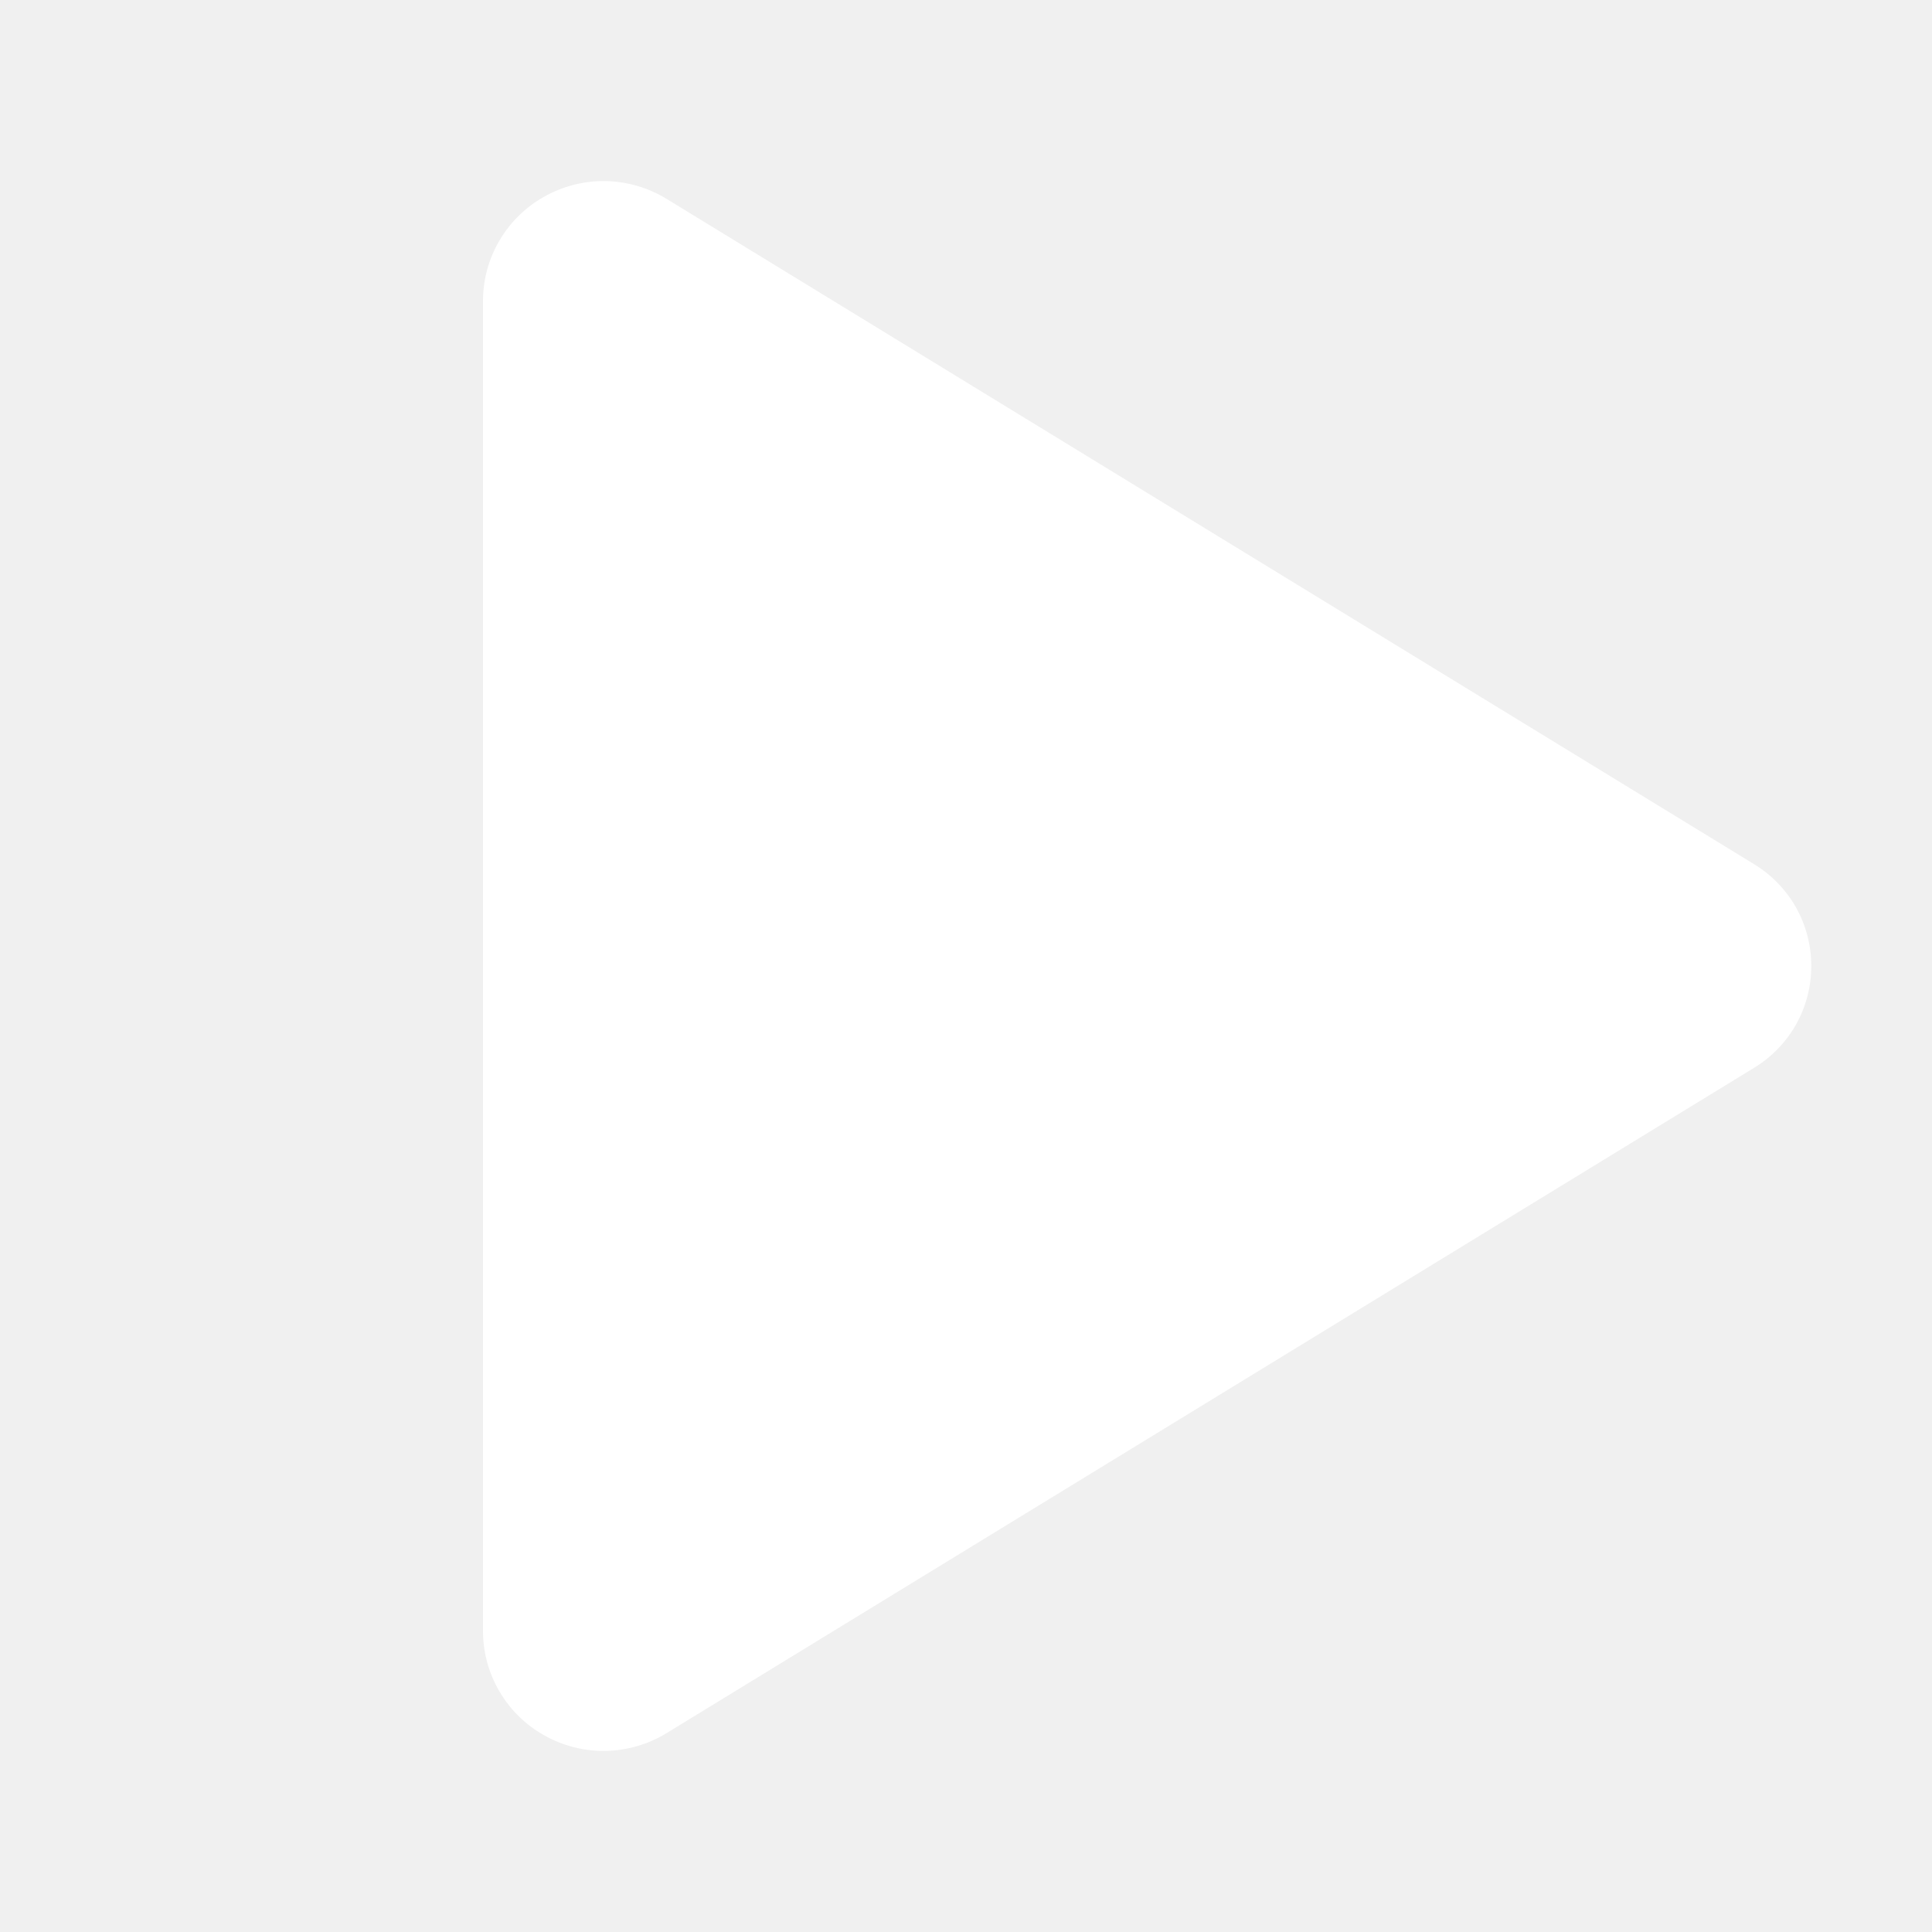
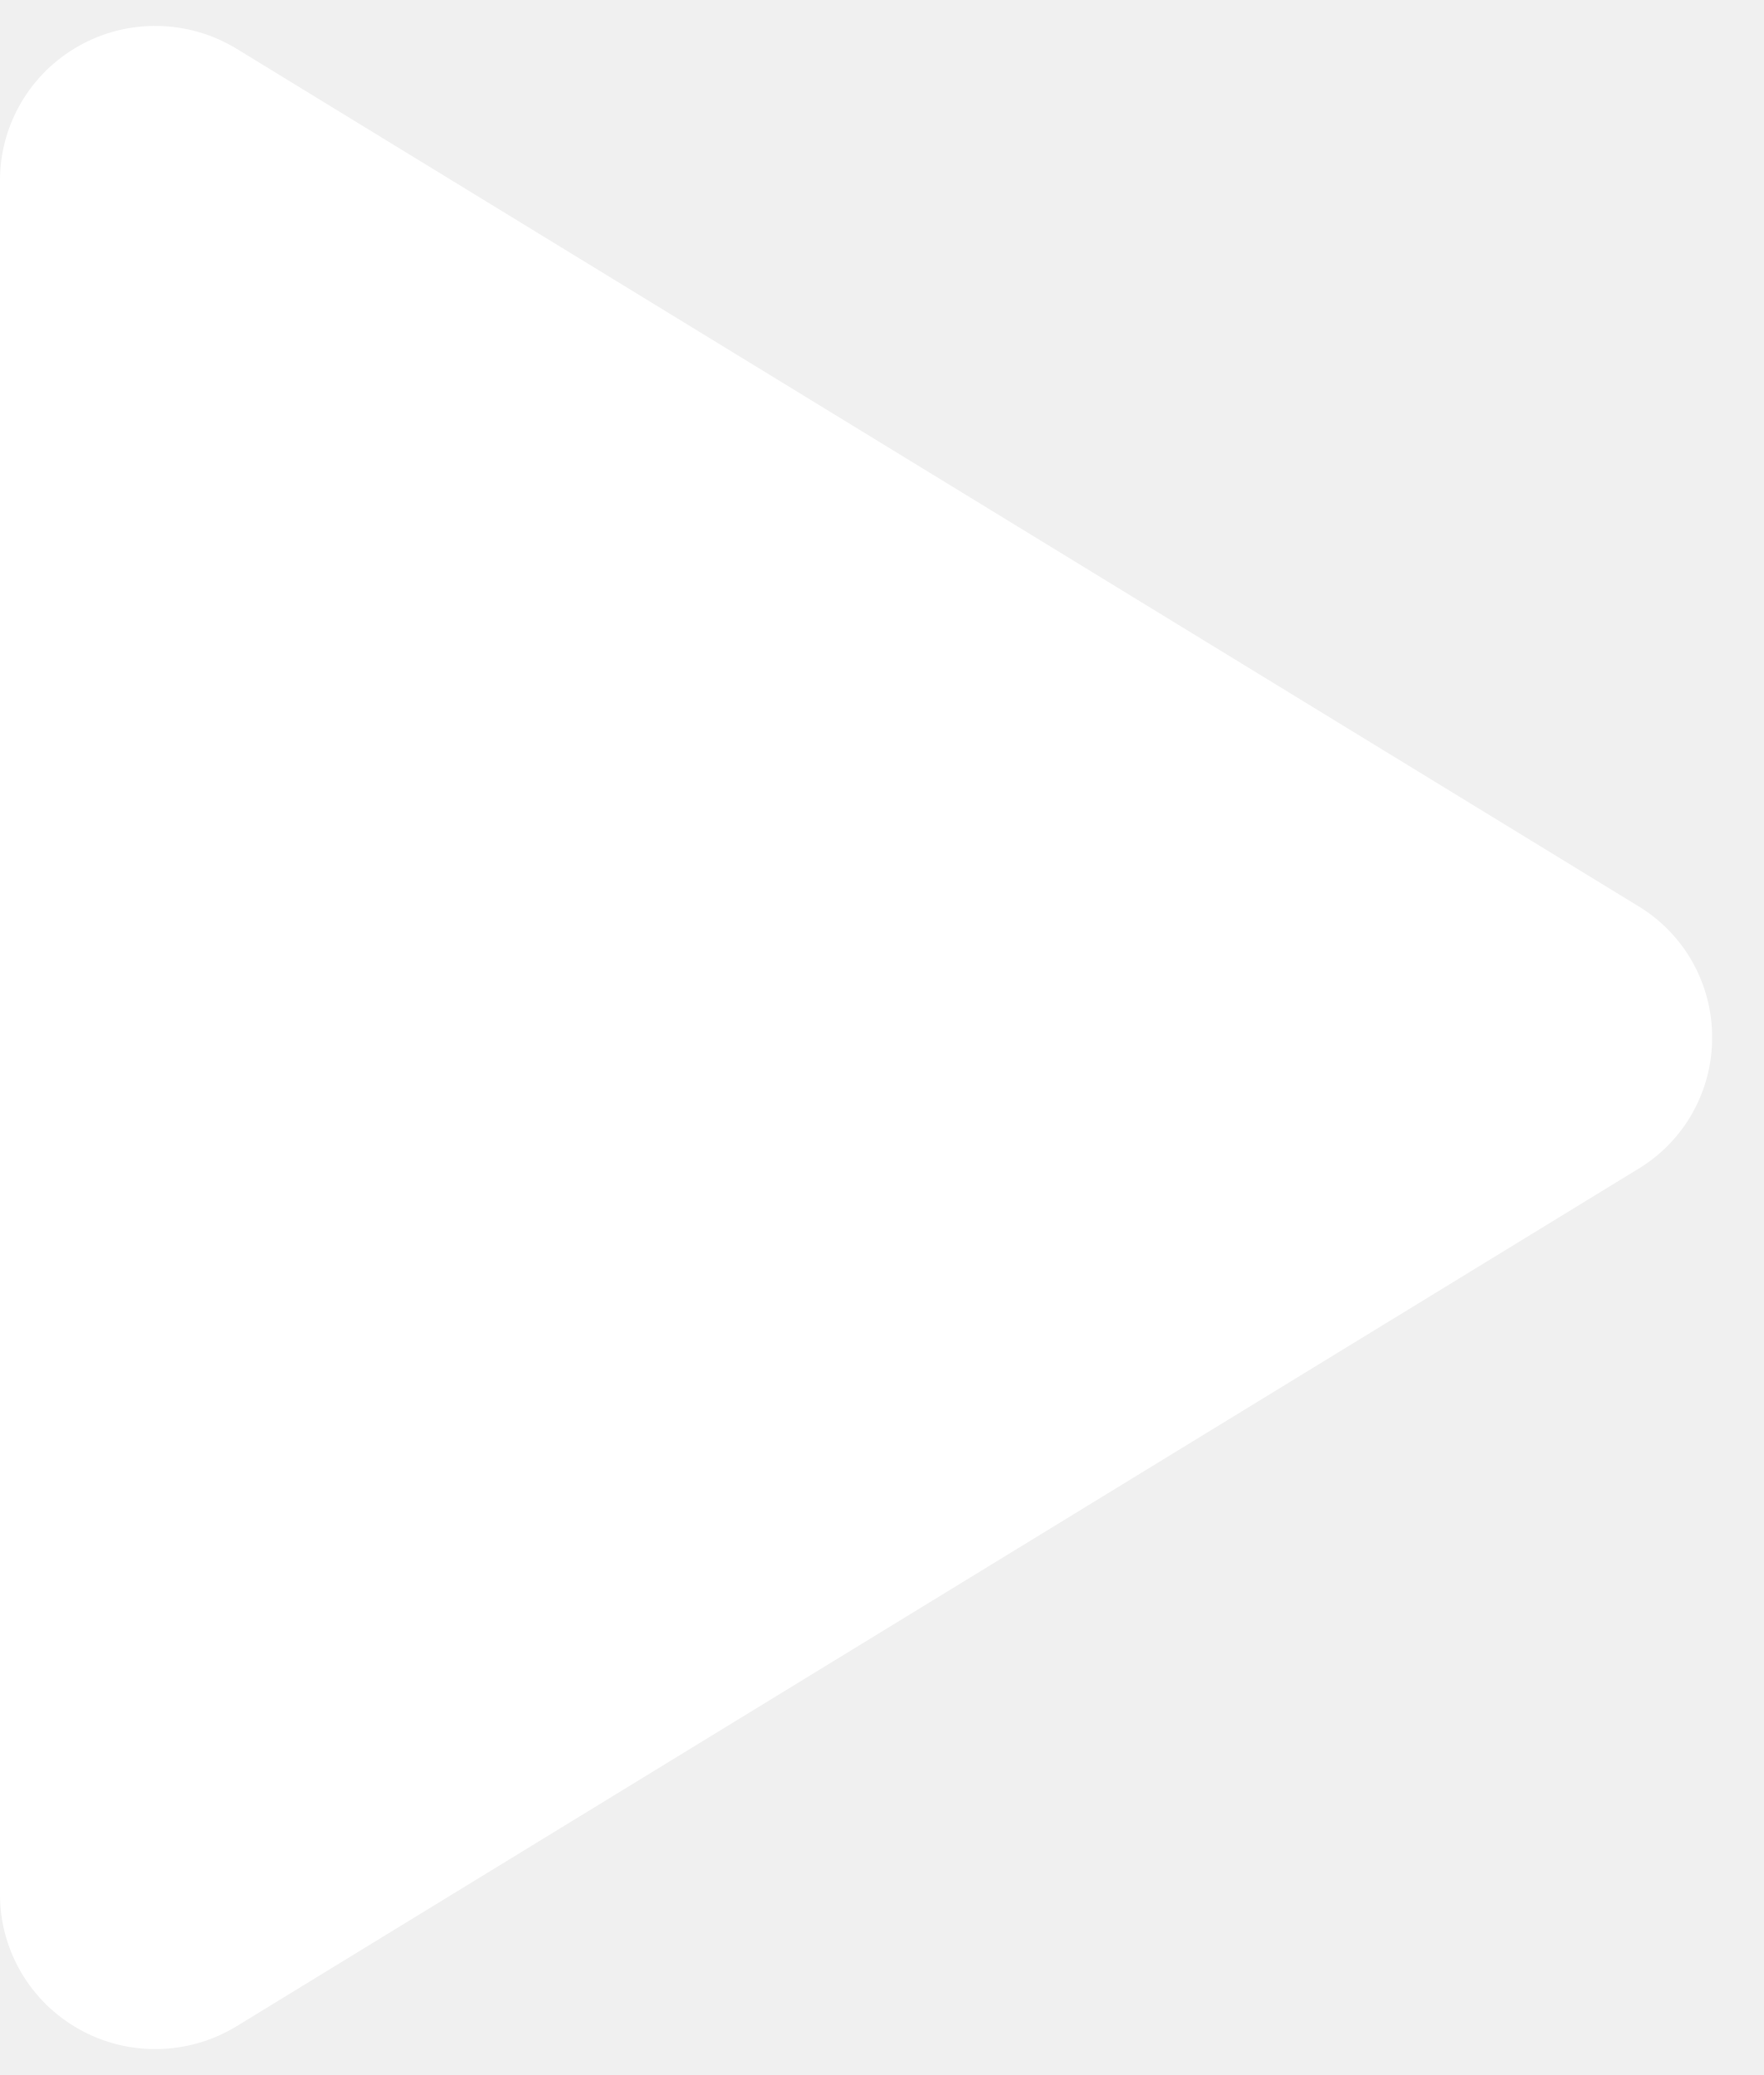
- <svg xmlns="http://www.w3.org/2000/svg" style="width:100%;height:100%" viewBox="0 0 26 26" fill="none">
-   <path d="M24.375 13C24.376 13.276 24.305 13.547 24.17 13.788C24.034 14.028 23.839 14.229 23.603 14.372L8.97 23.324C8.723 23.475 8.441 23.557 8.151 23.563C7.862 23.568 7.577 23.496 7.325 23.354C7.075 23.215 6.867 23.011 6.722 22.764C6.577 22.518 6.5 22.237 6.5 21.951V4.049C6.5 3.763 6.577 3.482 6.722 3.236C6.867 2.989 7.075 2.785 7.325 2.646C7.577 2.504 7.862 2.432 8.151 2.437C8.441 2.443 8.723 2.525 8.97 2.676L23.603 11.628C23.839 11.771 24.034 11.972 24.17 12.212C24.305 12.453 24.376 12.724 24.375 13Z" fill="white" />
+ <svg xmlns="http://www.w3.org/2000/svg" width="17" height="20" viewBox="0 0 17 20" fill="none">
+   <path d="M16.5 10C16.501 10.255 16.435 10.505 16.311 10.727C16.186 10.949 16.006 11.135 15.787 11.267L2.28 19.53C2.052 19.669 1.791 19.745 1.524 19.75C1.257 19.755 0.994 19.689 0.761 19.558C0.531 19.429 0.339 19.241 0.205 19.013C0.071 18.785 0 18.526 0 18.262V1.738C0 1.474 0.071 1.214 0.205 0.987C0.339 0.759 0.531 0.571 0.761 0.442C0.994 0.311 1.257 0.245 1.524 0.25C1.791 0.255 2.052 0.331 2.28 0.47L15.787 8.733C16.006 8.865 16.186 9.051 16.311 9.273C16.435 9.495 16.501 9.745 16.5 10Z" fill="white" />
</svg>
